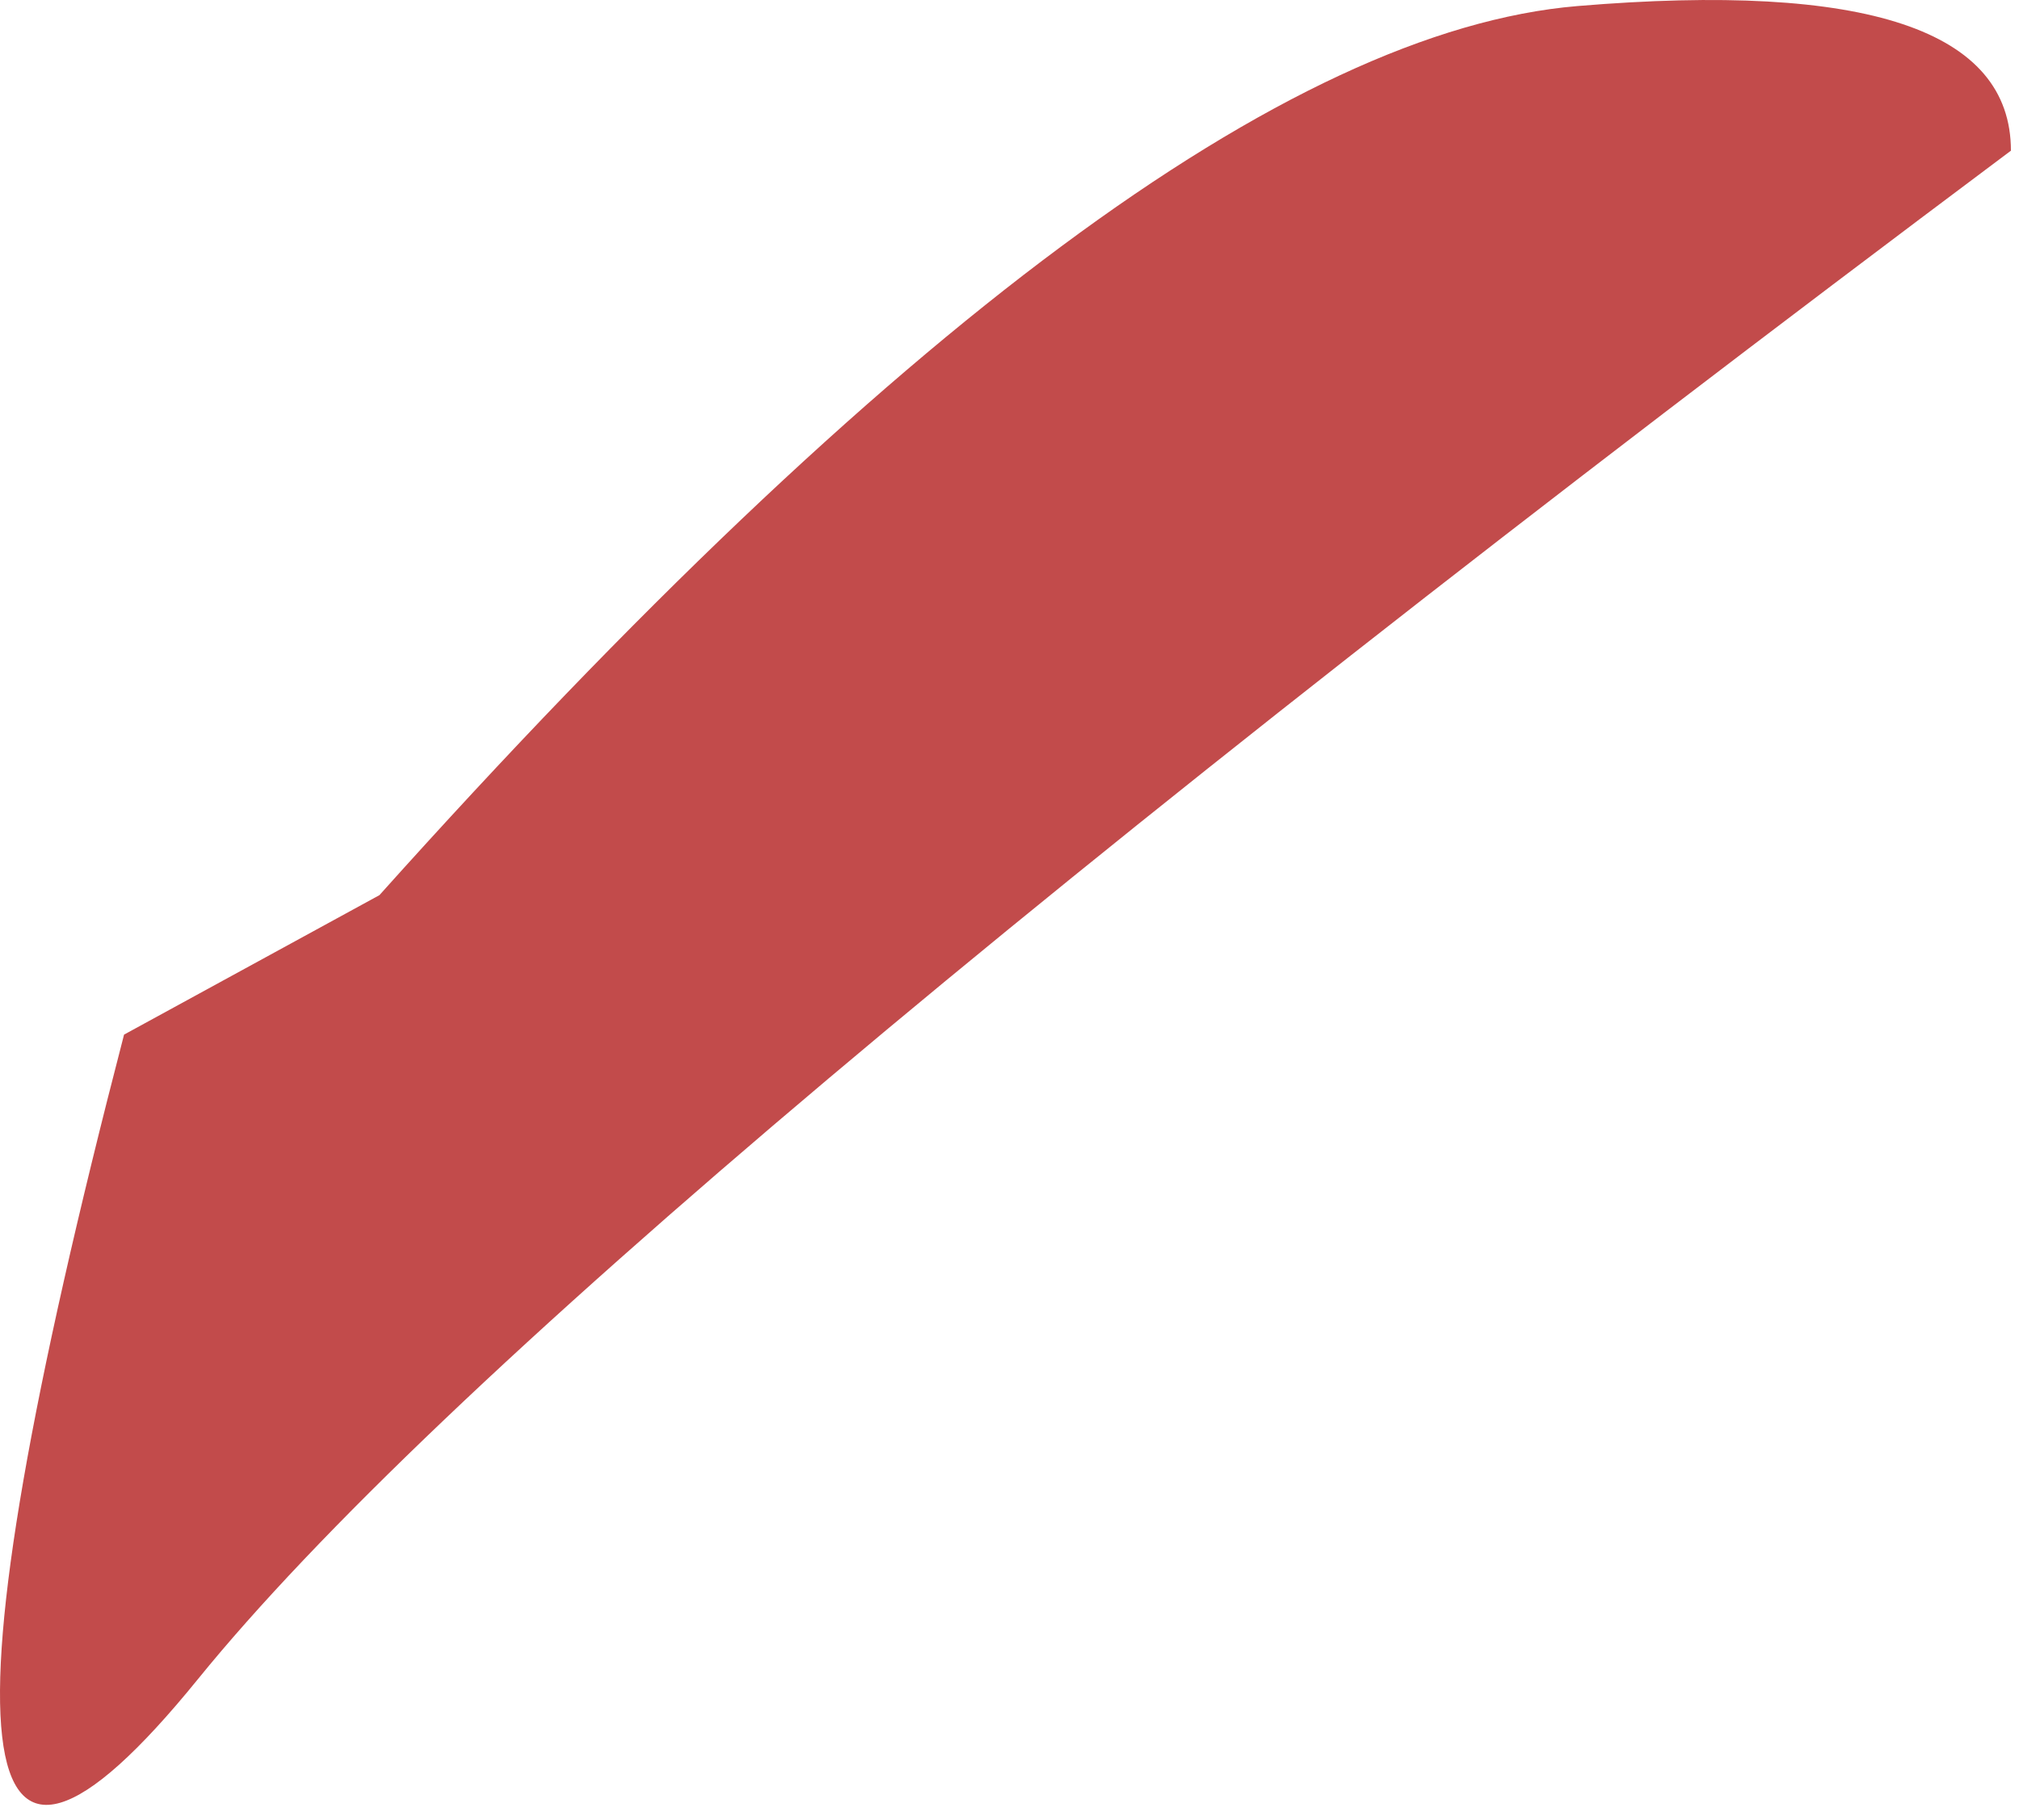
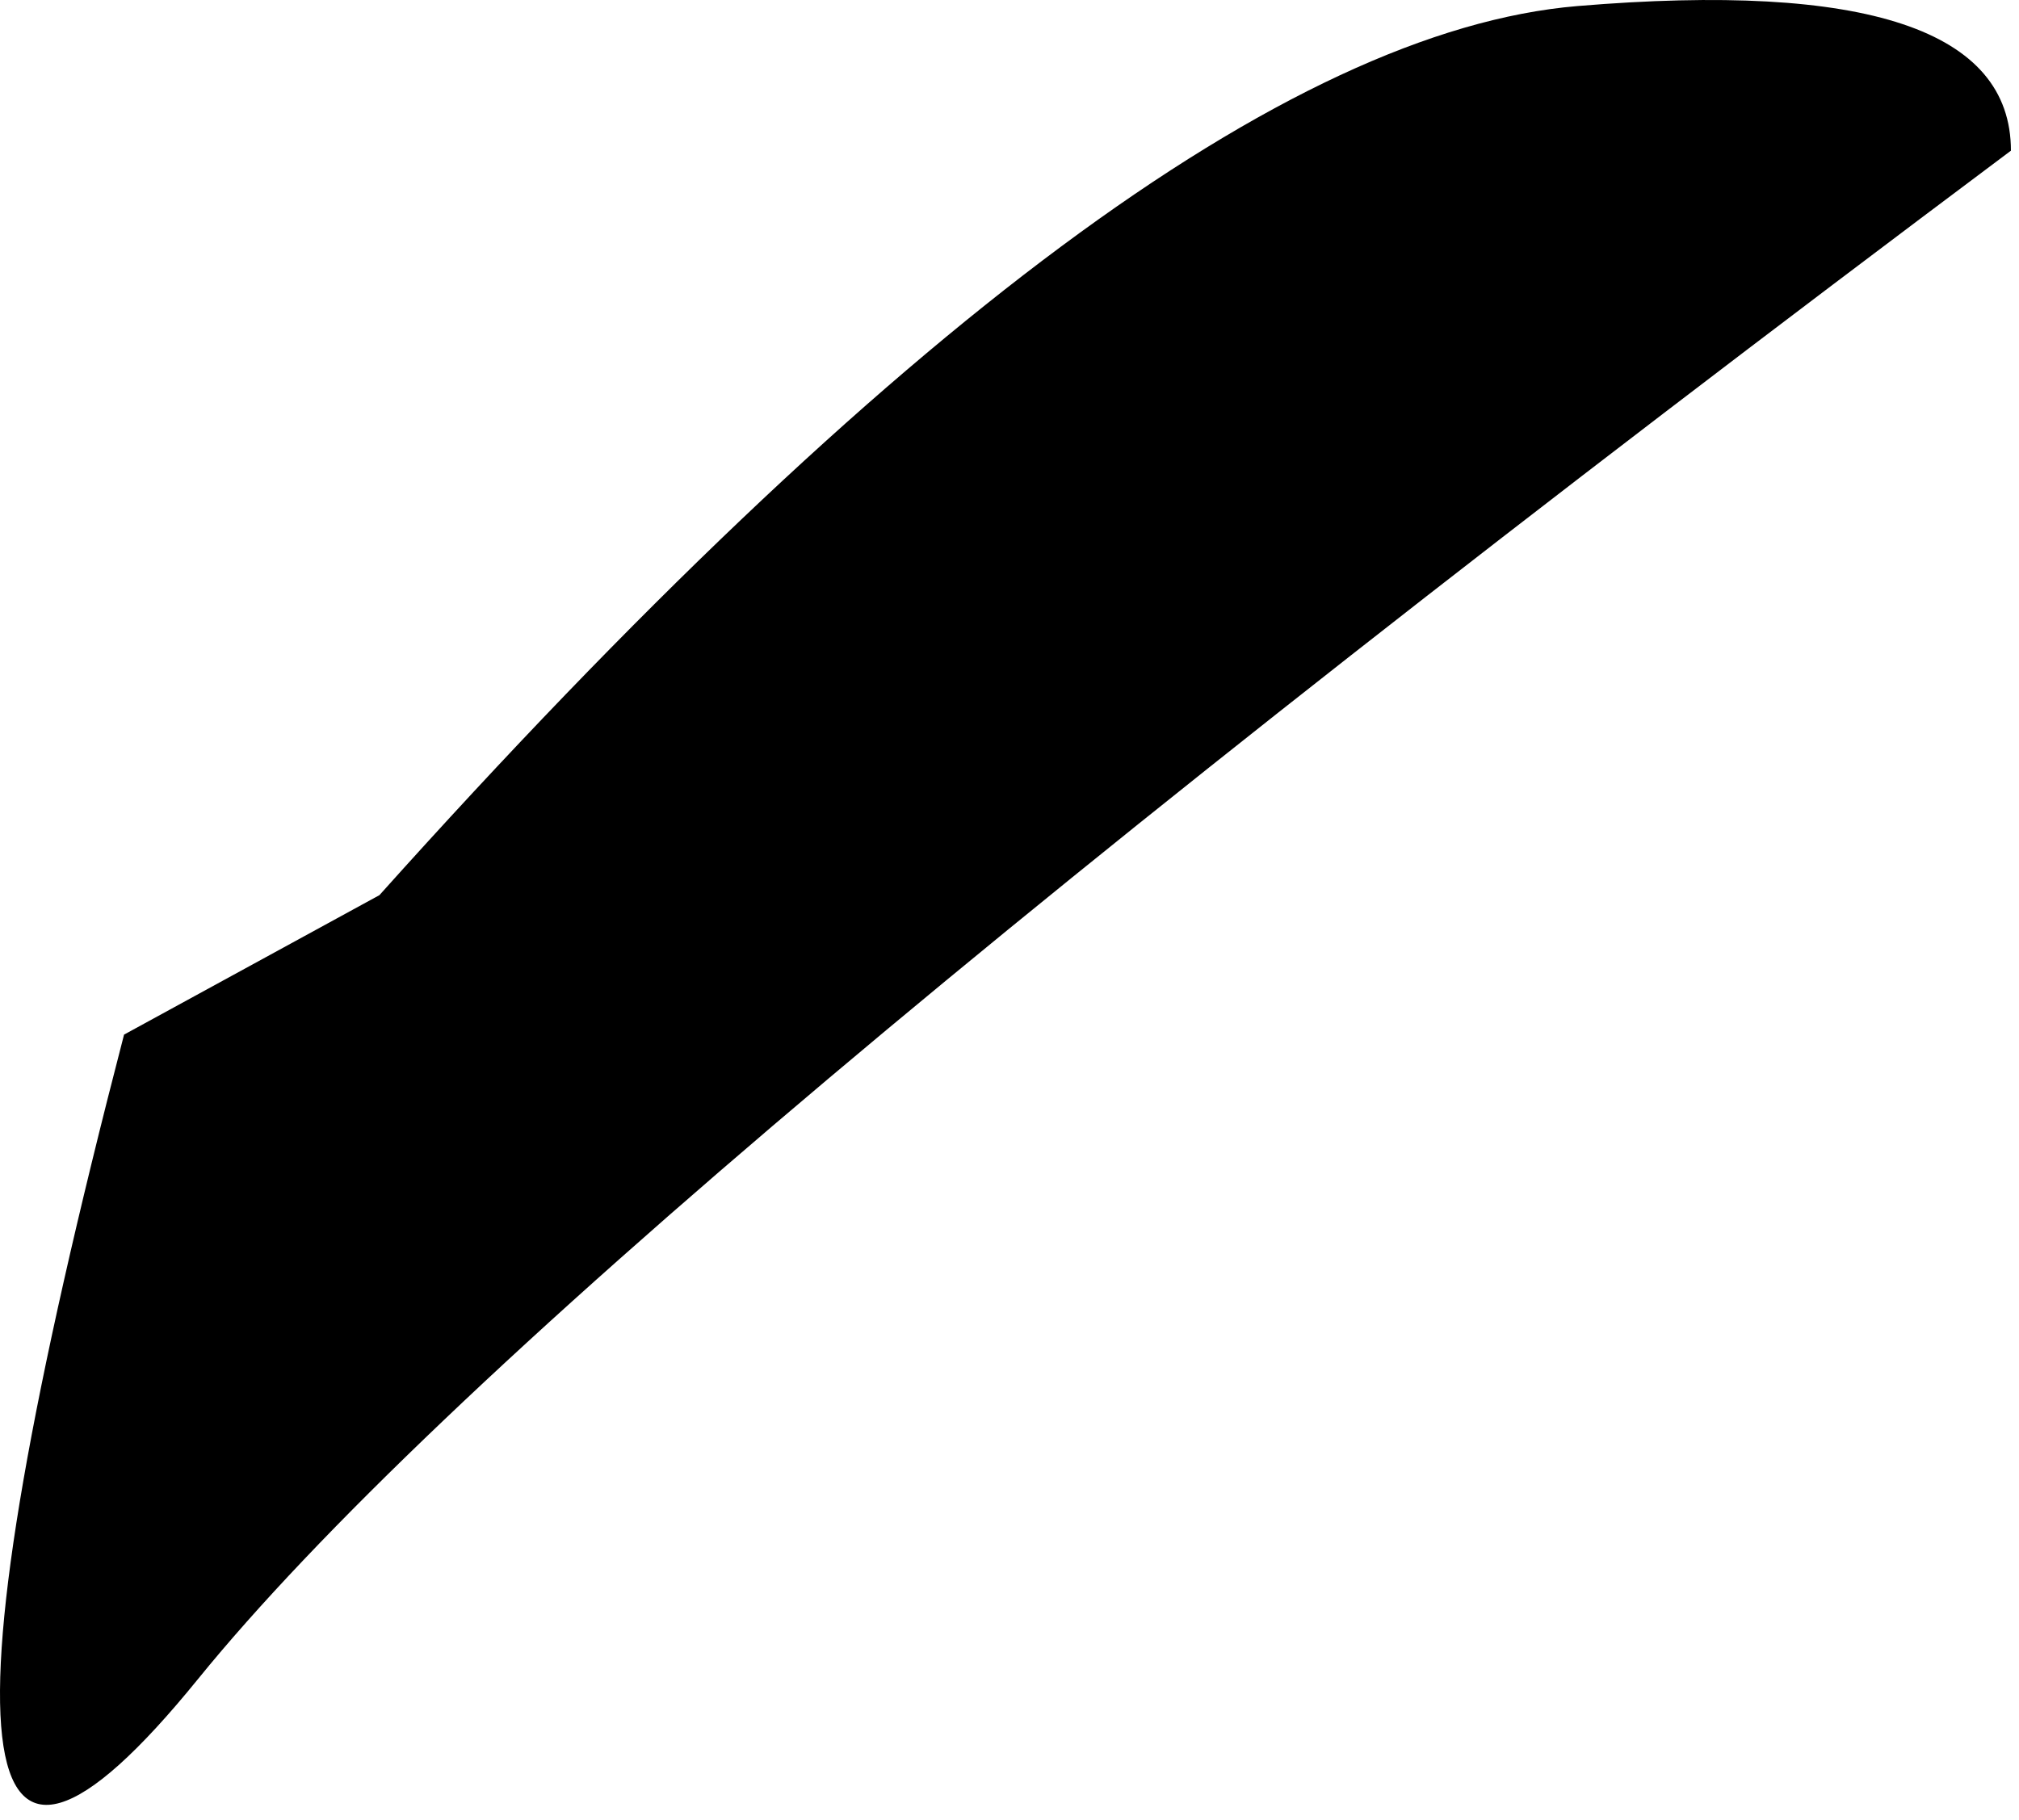
<svg xmlns="http://www.w3.org/2000/svg" width="81px" height="73px" viewBox="0 0 81 73" version="1.1">
  <defs />
  <g id="Artboard" stroke="none" stroke-width="1" fill="none" fill-rule="evenodd" transform="translate(-384, -286)">
-     <path d="M399.222,321.919 C419.67,299.105 435.692,287.213 447.285,286.243 C458.879,285.273 464.676,287.207 464.676,292.046 C425.669,321.246 401.423,341.69 391.94,353.378 C382.456,365.066 381.468,356.445 388.977,327.515 L399.222,321.919 Z" id="left-arm" fill="#C24B4B" />
+     <path d="M399.222,321.919 C419.67,299.105 435.692,287.213 447.285,286.243 C458.879,285.273 464.676,287.207 464.676,292.046 C425.669,321.246 401.423,341.69 391.94,353.378 C382.456,365.066 381.468,356.445 388.977,327.515 L399.222,321.919 Z" id="left-arm" fill="#000000" />
  </g>
</svg>
